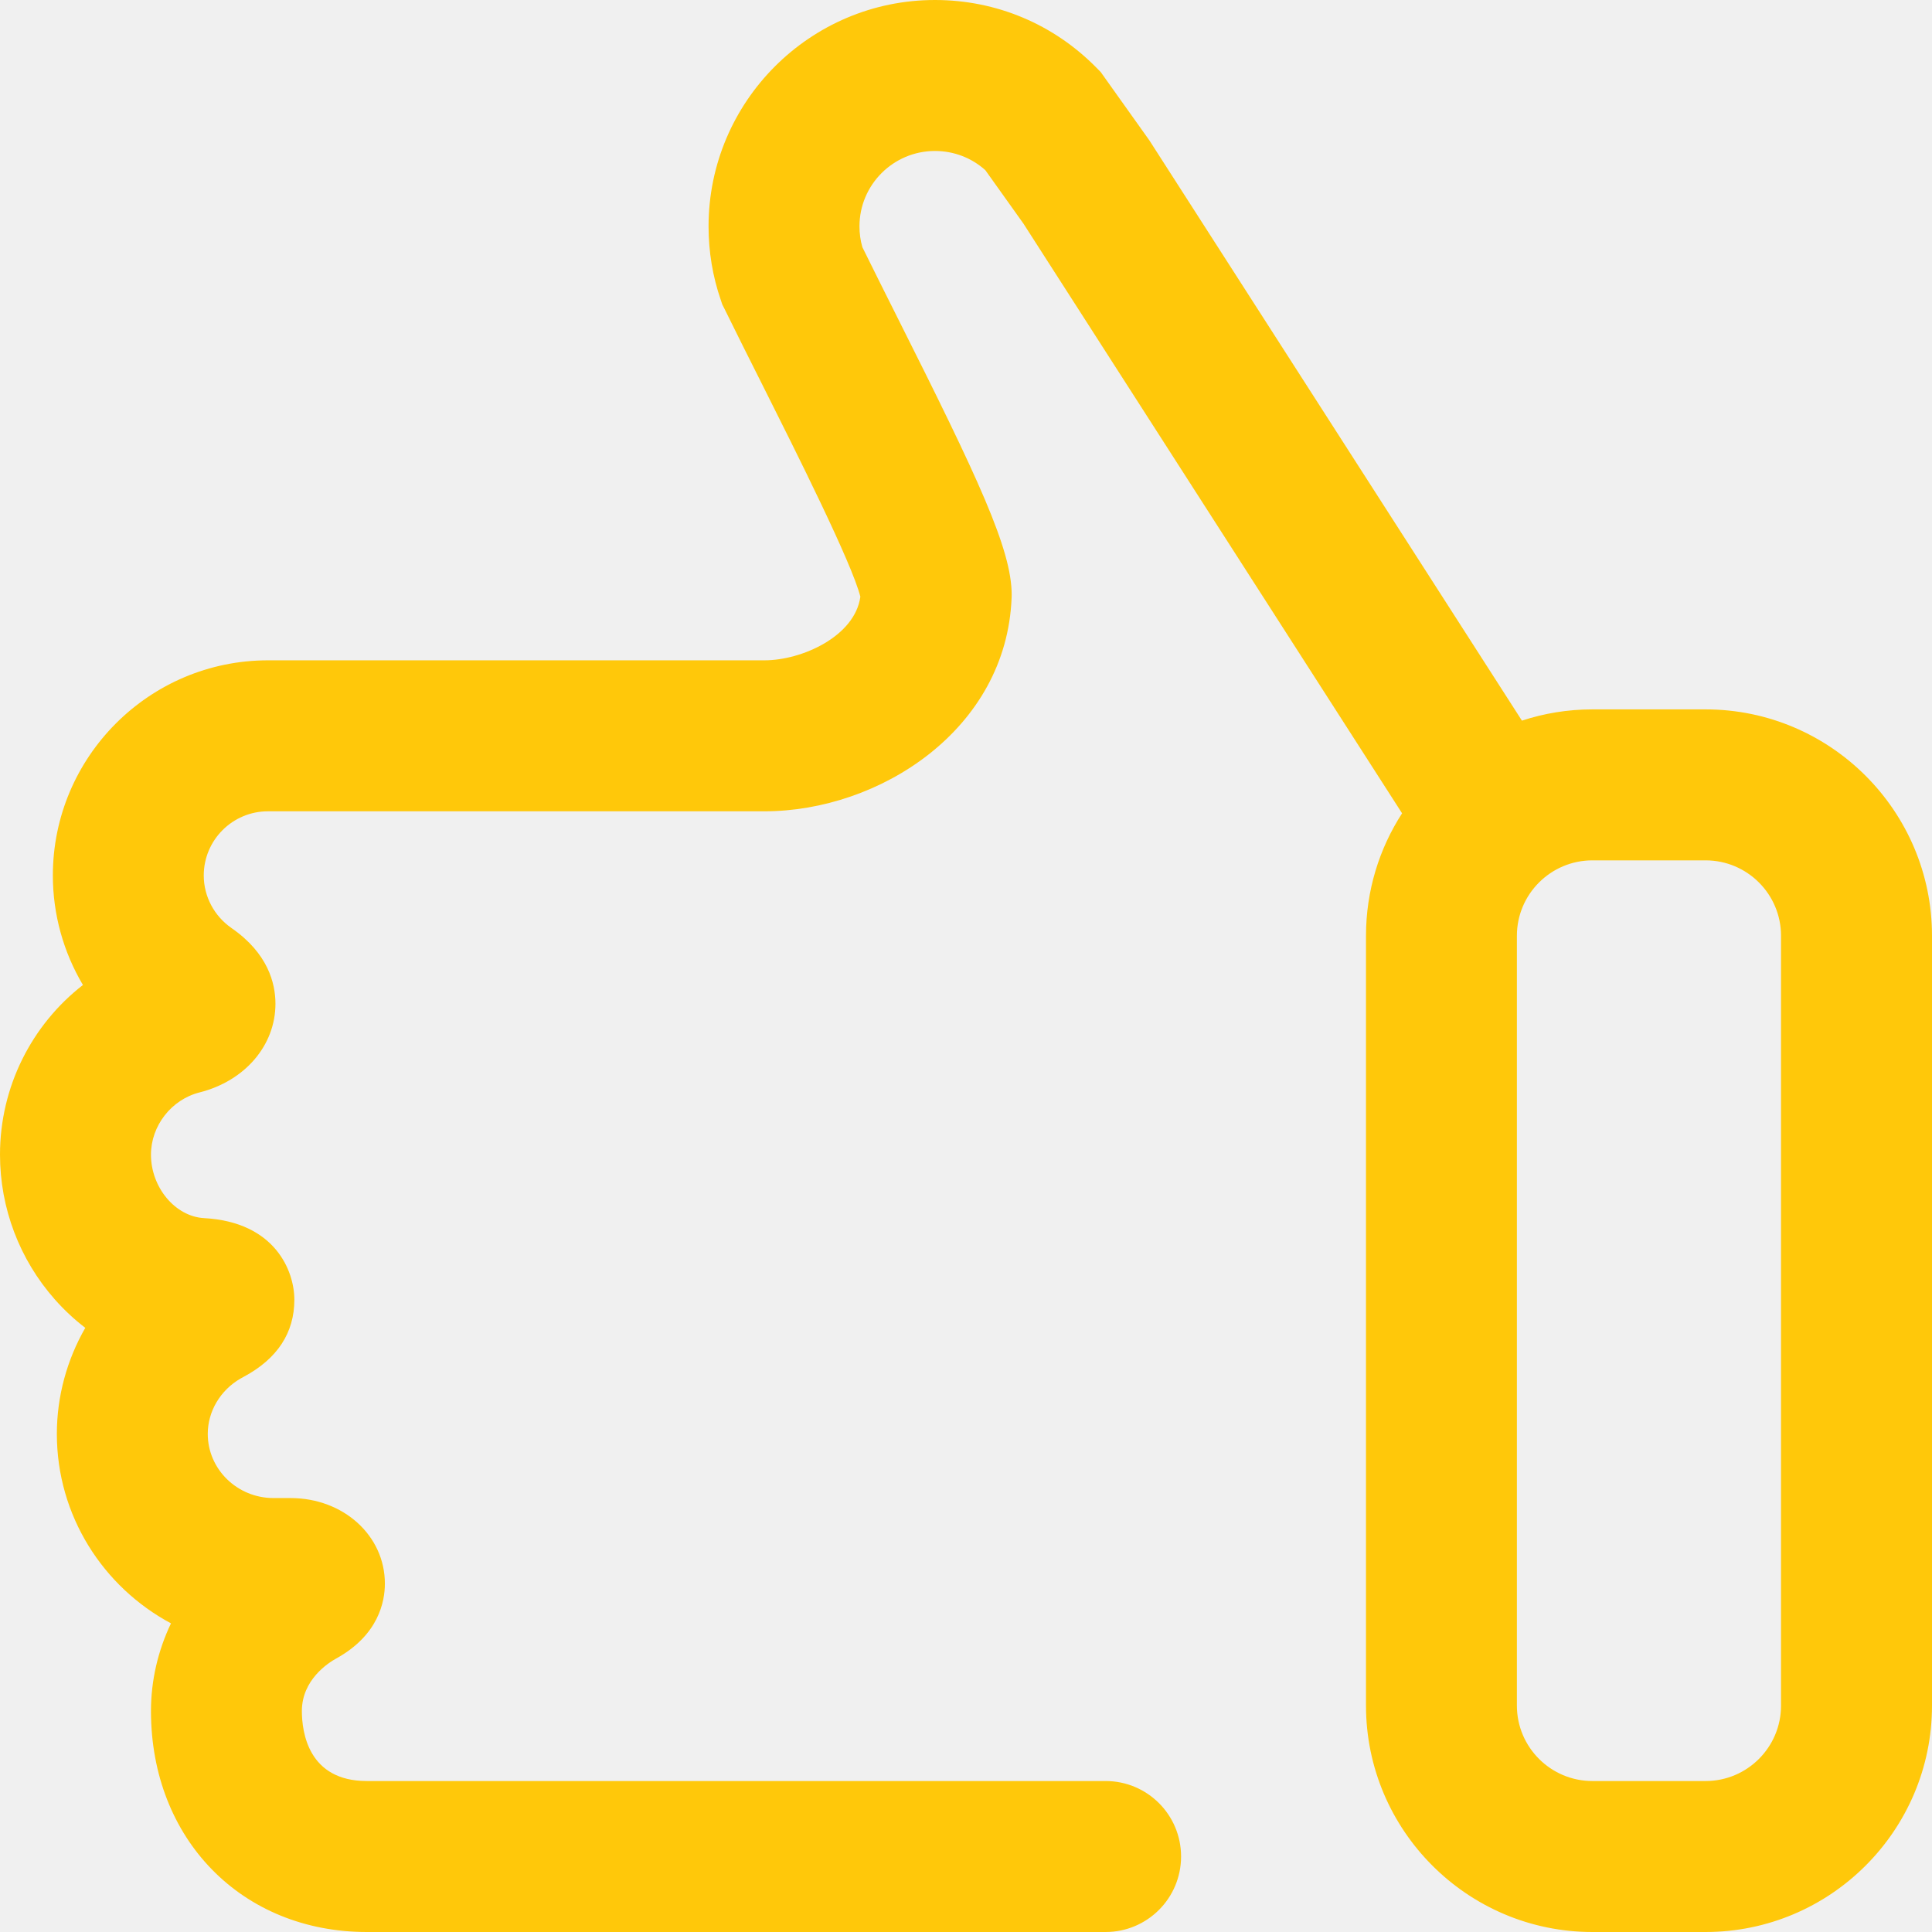
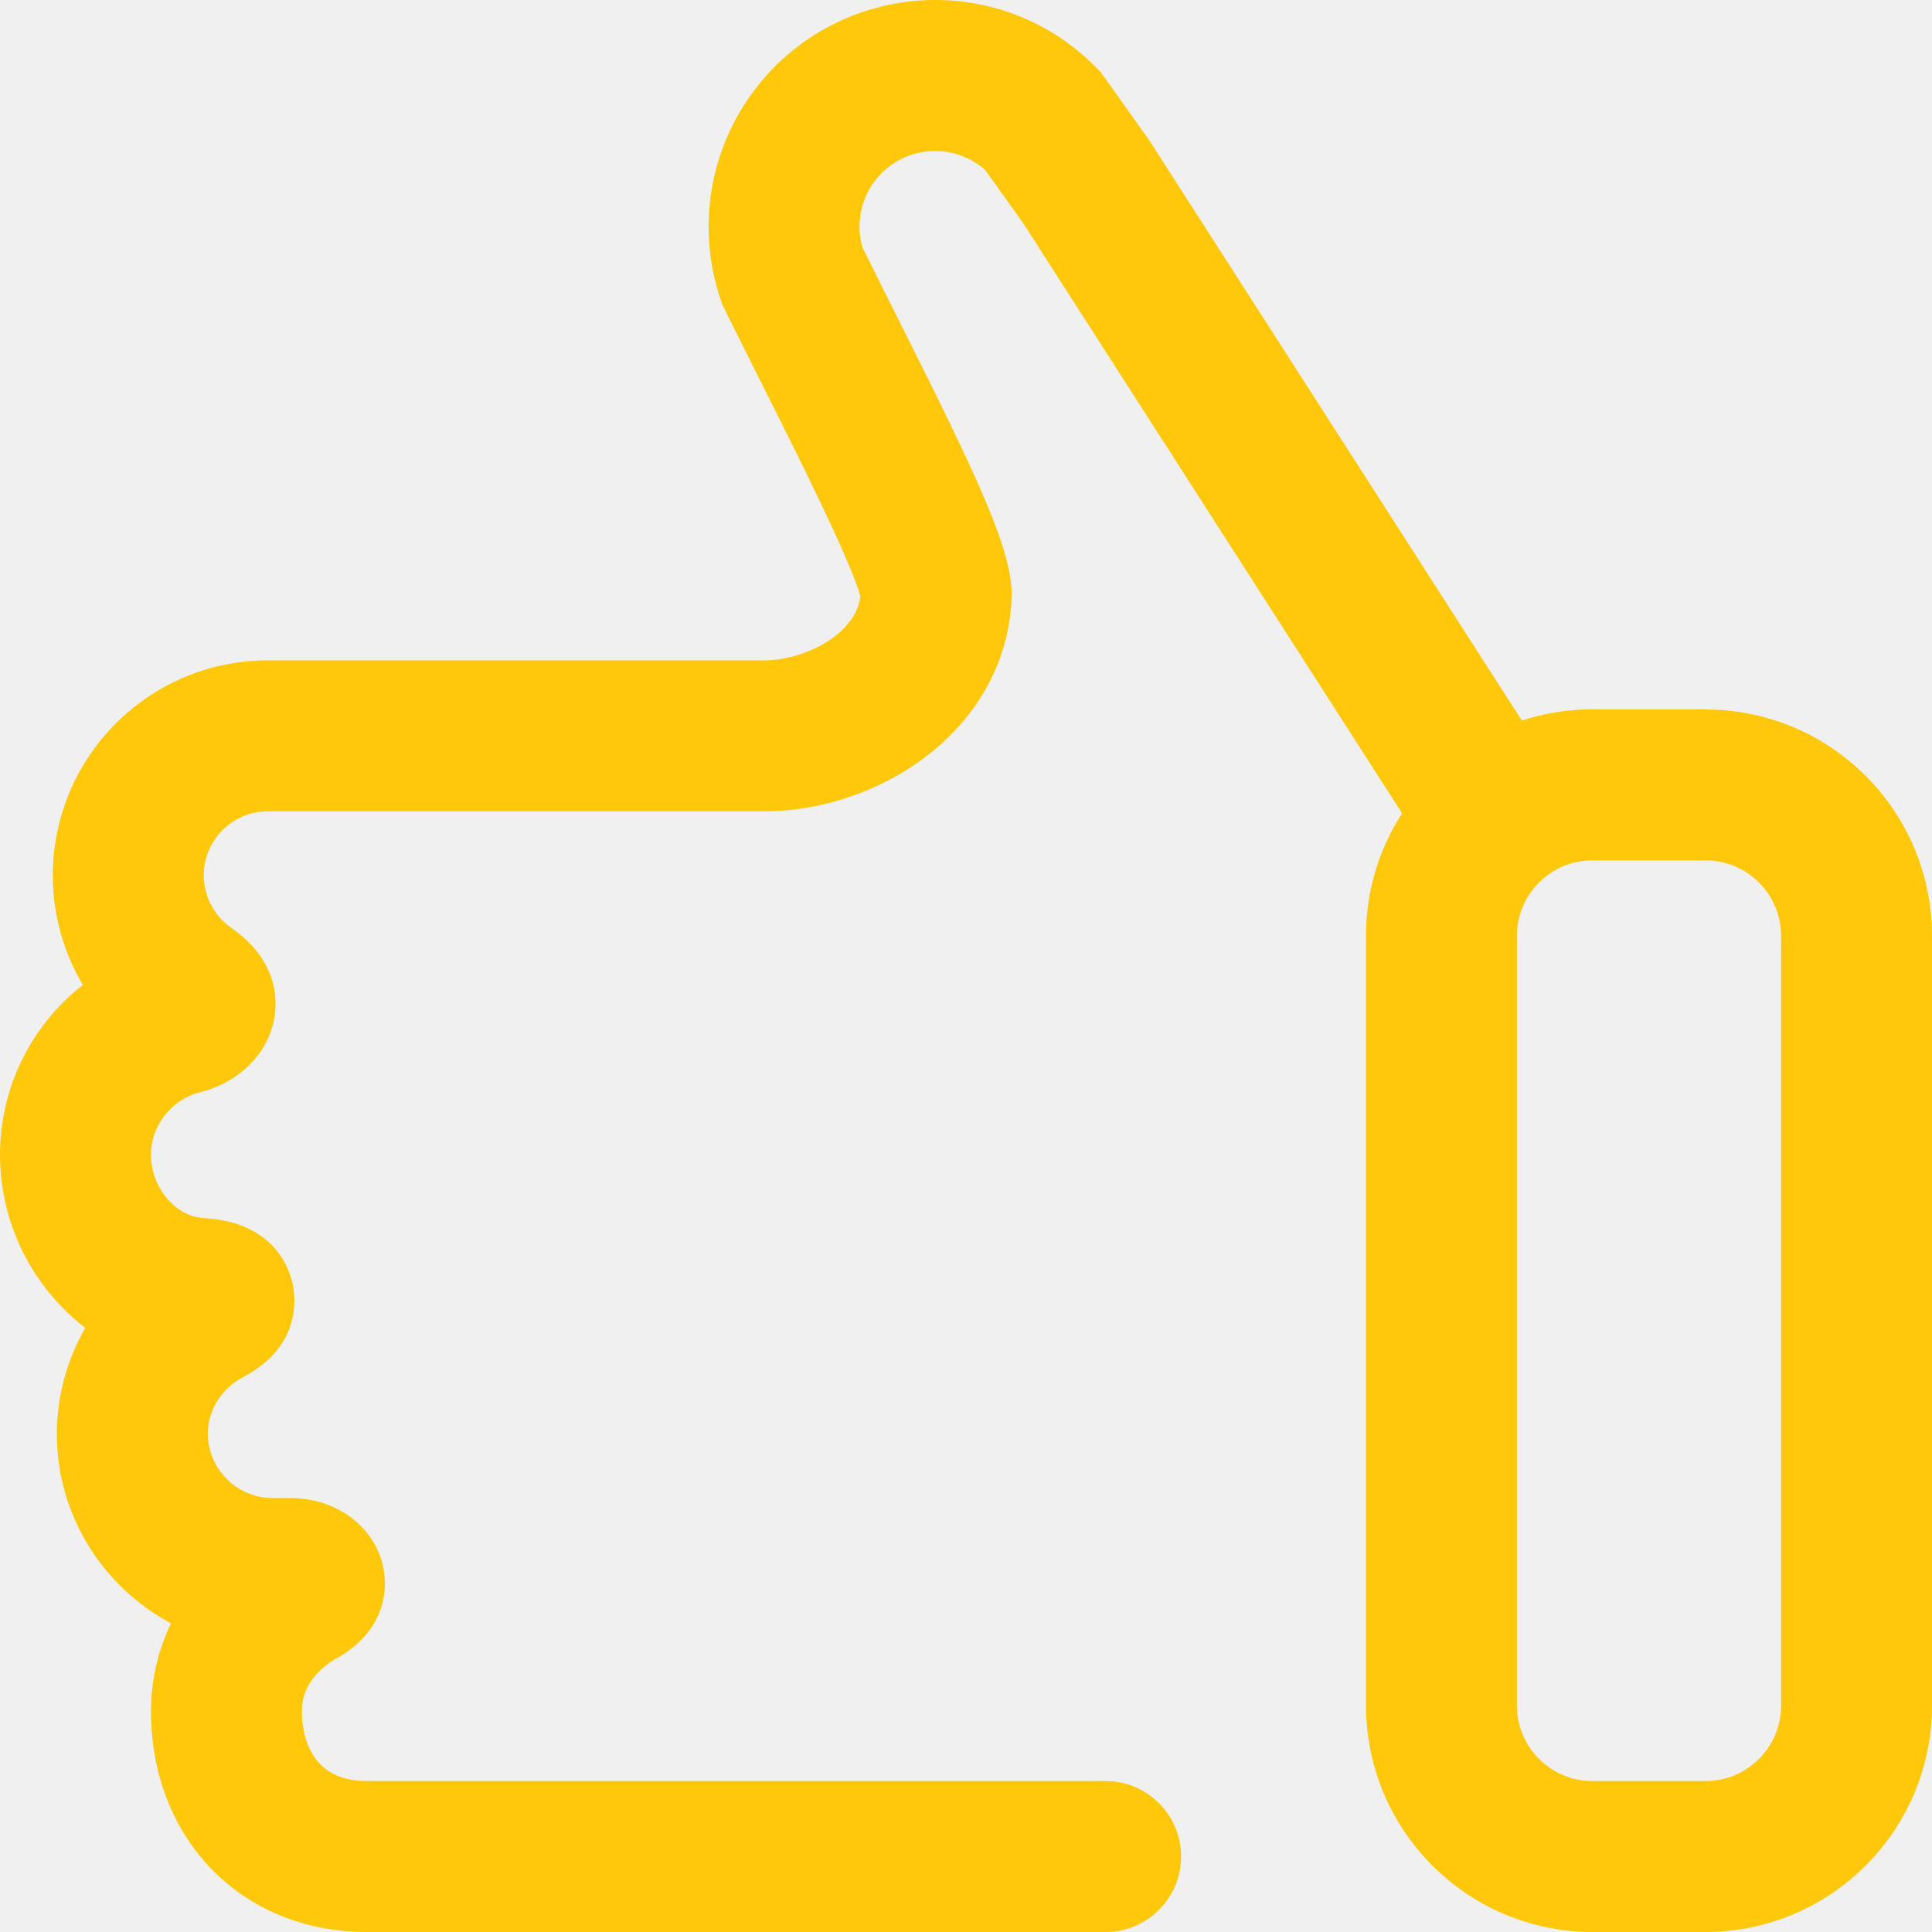
- <svg xmlns="http://www.w3.org/2000/svg" xmlns:xlink="http://www.w3.org/1999/xlink" width="28px" height="28px" viewBox="0 0 28 28" version="1.1">
+ <svg xmlns="http://www.w3.org/2000/svg" xmlns:xlink="http://www.w3.org/1999/xlink" width="28" height="28" viewBox="0 0 28 28">
  <defs>
-     <path d="M25.812,24.719 C25.812,25.322 25.322,25.812 24.719,25.812 L23.078,25.812 C22.475,25.812 21.984,25.322 21.984,24.719 L21.984,13.562 C21.984,12.959 22.475,12.469 23.078,12.469 L24.719,12.469 C25.322,12.469 25.812,12.959 25.812,13.562 L25.812,24.719 Z M24.719,10.281 L23.078,10.281 C22.722,10.281 22.379,10.338 22.057,10.444 L16.658,2.035 L15.953,1.045 L15.893,0.984 C15.271,0.35 14.439,0 13.55,0 C11.741,0 10.269,1.472 10.269,3.281 C10.269,3.646 10.328,4.005 10.446,4.347 L10.468,4.413 L10.499,4.474 C10.671,4.824 10.854,5.19 11.049,5.577 C11.539,6.553 12.348,8.164 12.469,8.648 C12.39,9.221 11.624,9.57 11.078,9.57 L3.883,9.57 C2.164,9.57 0.766,10.969 0.766,12.688 C0.766,13.253 0.92,13.8 1.202,14.275 C0.461,14.851 0,15.749 0,16.734 C0,17.509 0.283,18.254 0.796,18.834 C0.932,18.987 1.079,19.124 1.236,19.244 C0.971,19.706 0.824,20.235 0.824,20.781 C0.824,21.967 1.494,23 2.478,23.527 C2.29,23.921 2.188,24.353 2.188,24.797 C2.188,26.653 3.503,28 5.316,28 L16.023,28 C16.628,28 17.117,27.51 17.117,26.906 C17.117,26.302 16.628,25.812 16.023,25.812 L5.316,25.812 C4.467,25.812 4.375,25.102 4.375,24.797 C4.375,24.346 4.756,24.1 4.873,24.036 C5.487,23.697 5.578,23.211 5.578,22.951 C5.578,22.256 4.978,21.711 4.211,21.711 L3.964,21.711 C3.439,21.711 3.011,21.294 3.011,20.781 C3.011,20.455 3.193,20.148 3.486,19.979 C3.504,19.968 3.522,19.959 3.537,19.951 C4.021,19.69 4.266,19.315 4.266,18.836 C4.266,18.423 3.99,17.71 2.958,17.654 C2.54,17.631 2.188,17.21 2.188,16.734 C2.188,16.315 2.484,15.935 2.893,15.832 C3.55,15.666 3.992,15.15 3.992,14.547 C3.992,14.248 3.882,13.816 3.358,13.452 C3.104,13.277 2.953,12.991 2.953,12.688 C2.953,12.175 3.37,11.758 3.883,11.758 L11.078,11.758 C12.745,11.758 14.588,10.574 14.661,8.662 L14.662,8.62 C14.662,7.963 14.182,6.942 13.003,4.595 C12.825,4.239 12.655,3.902 12.498,3.582 C12.47,3.485 12.456,3.384 12.456,3.281 C12.456,2.678 12.947,2.188 13.55,2.188 C13.822,2.188 14.079,2.286 14.28,2.466 L14.832,3.24 L20.32,11.787 C19.989,12.299 19.797,12.909 19.797,13.562 L19.797,24.719 C19.797,26.528 21.269,28 23.078,28 L24.719,28 C26.528,28 28,26.528 28,24.719 L28,13.562 C28,11.753 26.528,10.281 24.719,10.281 Z" id="path-1" />
+     <path d="M25.813 24.719c0 .603-.491 1.093-1.094 1.093h-1.64c-.604 0-1.095-.49-1.095-1.093V13.562c0-.603.491-1.093 1.094-1.093h1.64c.604 0 1.095.49 1.095 1.094v11.156zM24.718 10.28h-1.64c-.357 0-.7.057-1.022.163l-5.4-8.409-.704-.99-.06-.06A3.256 3.256 0 0 0 13.55 0a3.285 3.285 0 0 0-3.104 4.347l.022.066.03.061c.173.35.356.716.55 1.103.49.976 1.3 2.587 1.421 3.071-.079.573-.845.922-1.39.922H3.882a3.12 3.12 0 0 0-3.117 3.117c0 .566.154 1.113.436 1.588A3.113 3.113 0 0 0 0 16.735a3.165 3.165 0 0 0 1.236 2.509 3.09 3.09 0 0 0-.412 1.537c0 1.186.67 2.219 1.654 2.746-.188.394-.29.826-.29 1.27C2.188 26.653 3.502 28 5.316 28h10.707a1.094 1.094 0 1 0 0-2.188H5.316c-.85 0-.941-.71-.941-1.015 0-.451.381-.697.498-.761.614-.339.705-.825.705-1.085 0-.695-.6-1.24-1.367-1.24h-.247a.943.943 0 0 1-.953-.93c0-.326.182-.633.475-.802l.051-.028c.484-.261.729-.636.729-1.115 0-.413-.276-1.126-1.308-1.182-.418-.023-.77-.444-.77-.92 0-.42.296-.799.705-.902.657-.166 1.1-.682 1.1-1.285 0-.299-.11-.73-.635-1.095a.934.934 0 0 1-.405-.764.93.93 0 0 1 .93-.93h7.195c1.667 0 3.51-1.184 3.583-3.096l.001-.042c0-.657-.48-1.678-1.659-4.025-.178-.356-.348-.693-.505-1.013a1.095 1.095 0 0 1 1.782-1.116l.552.774 5.488 8.547a3.262 3.262 0 0 0-.523 1.775V24.72A3.285 3.285 0 0 0 23.078 28h1.64A3.285 3.285 0 0 0 28 24.719V13.562a3.285 3.285 0 0 0-3.281-3.28z" id="a" />
  </defs>
-   <g id="FAQ" stroke="none" stroke-width="1" fill="none" fill-rule="evenodd">
-     <g transform="translate(-554, -1469)" id="Group-7">
-       <g transform="translate(0, 1202)">
-         <g id="Group-22" transform="translate(533, 241)">
-           <g id="ic_like" transform="translate(35, 40) scale(1, -1) translate(-35, -40) translate(21, 26)">
-             <mask id="mask-2" fill="white">
-               <use xlink:href="#path-1" />
-             </mask>
-             <use id="Fill-1" fill="#FFC80A" transform="translate(14, 14) scale(1, -1) translate(-14, -14) " xlink:href="#path-1" />
-           </g>
-         </g>
-       </g>
-     </g>
-   </g>
+   <use fill="#FFC80A" xlink:href="#a" fill-rule="evenodd" />
</svg>
